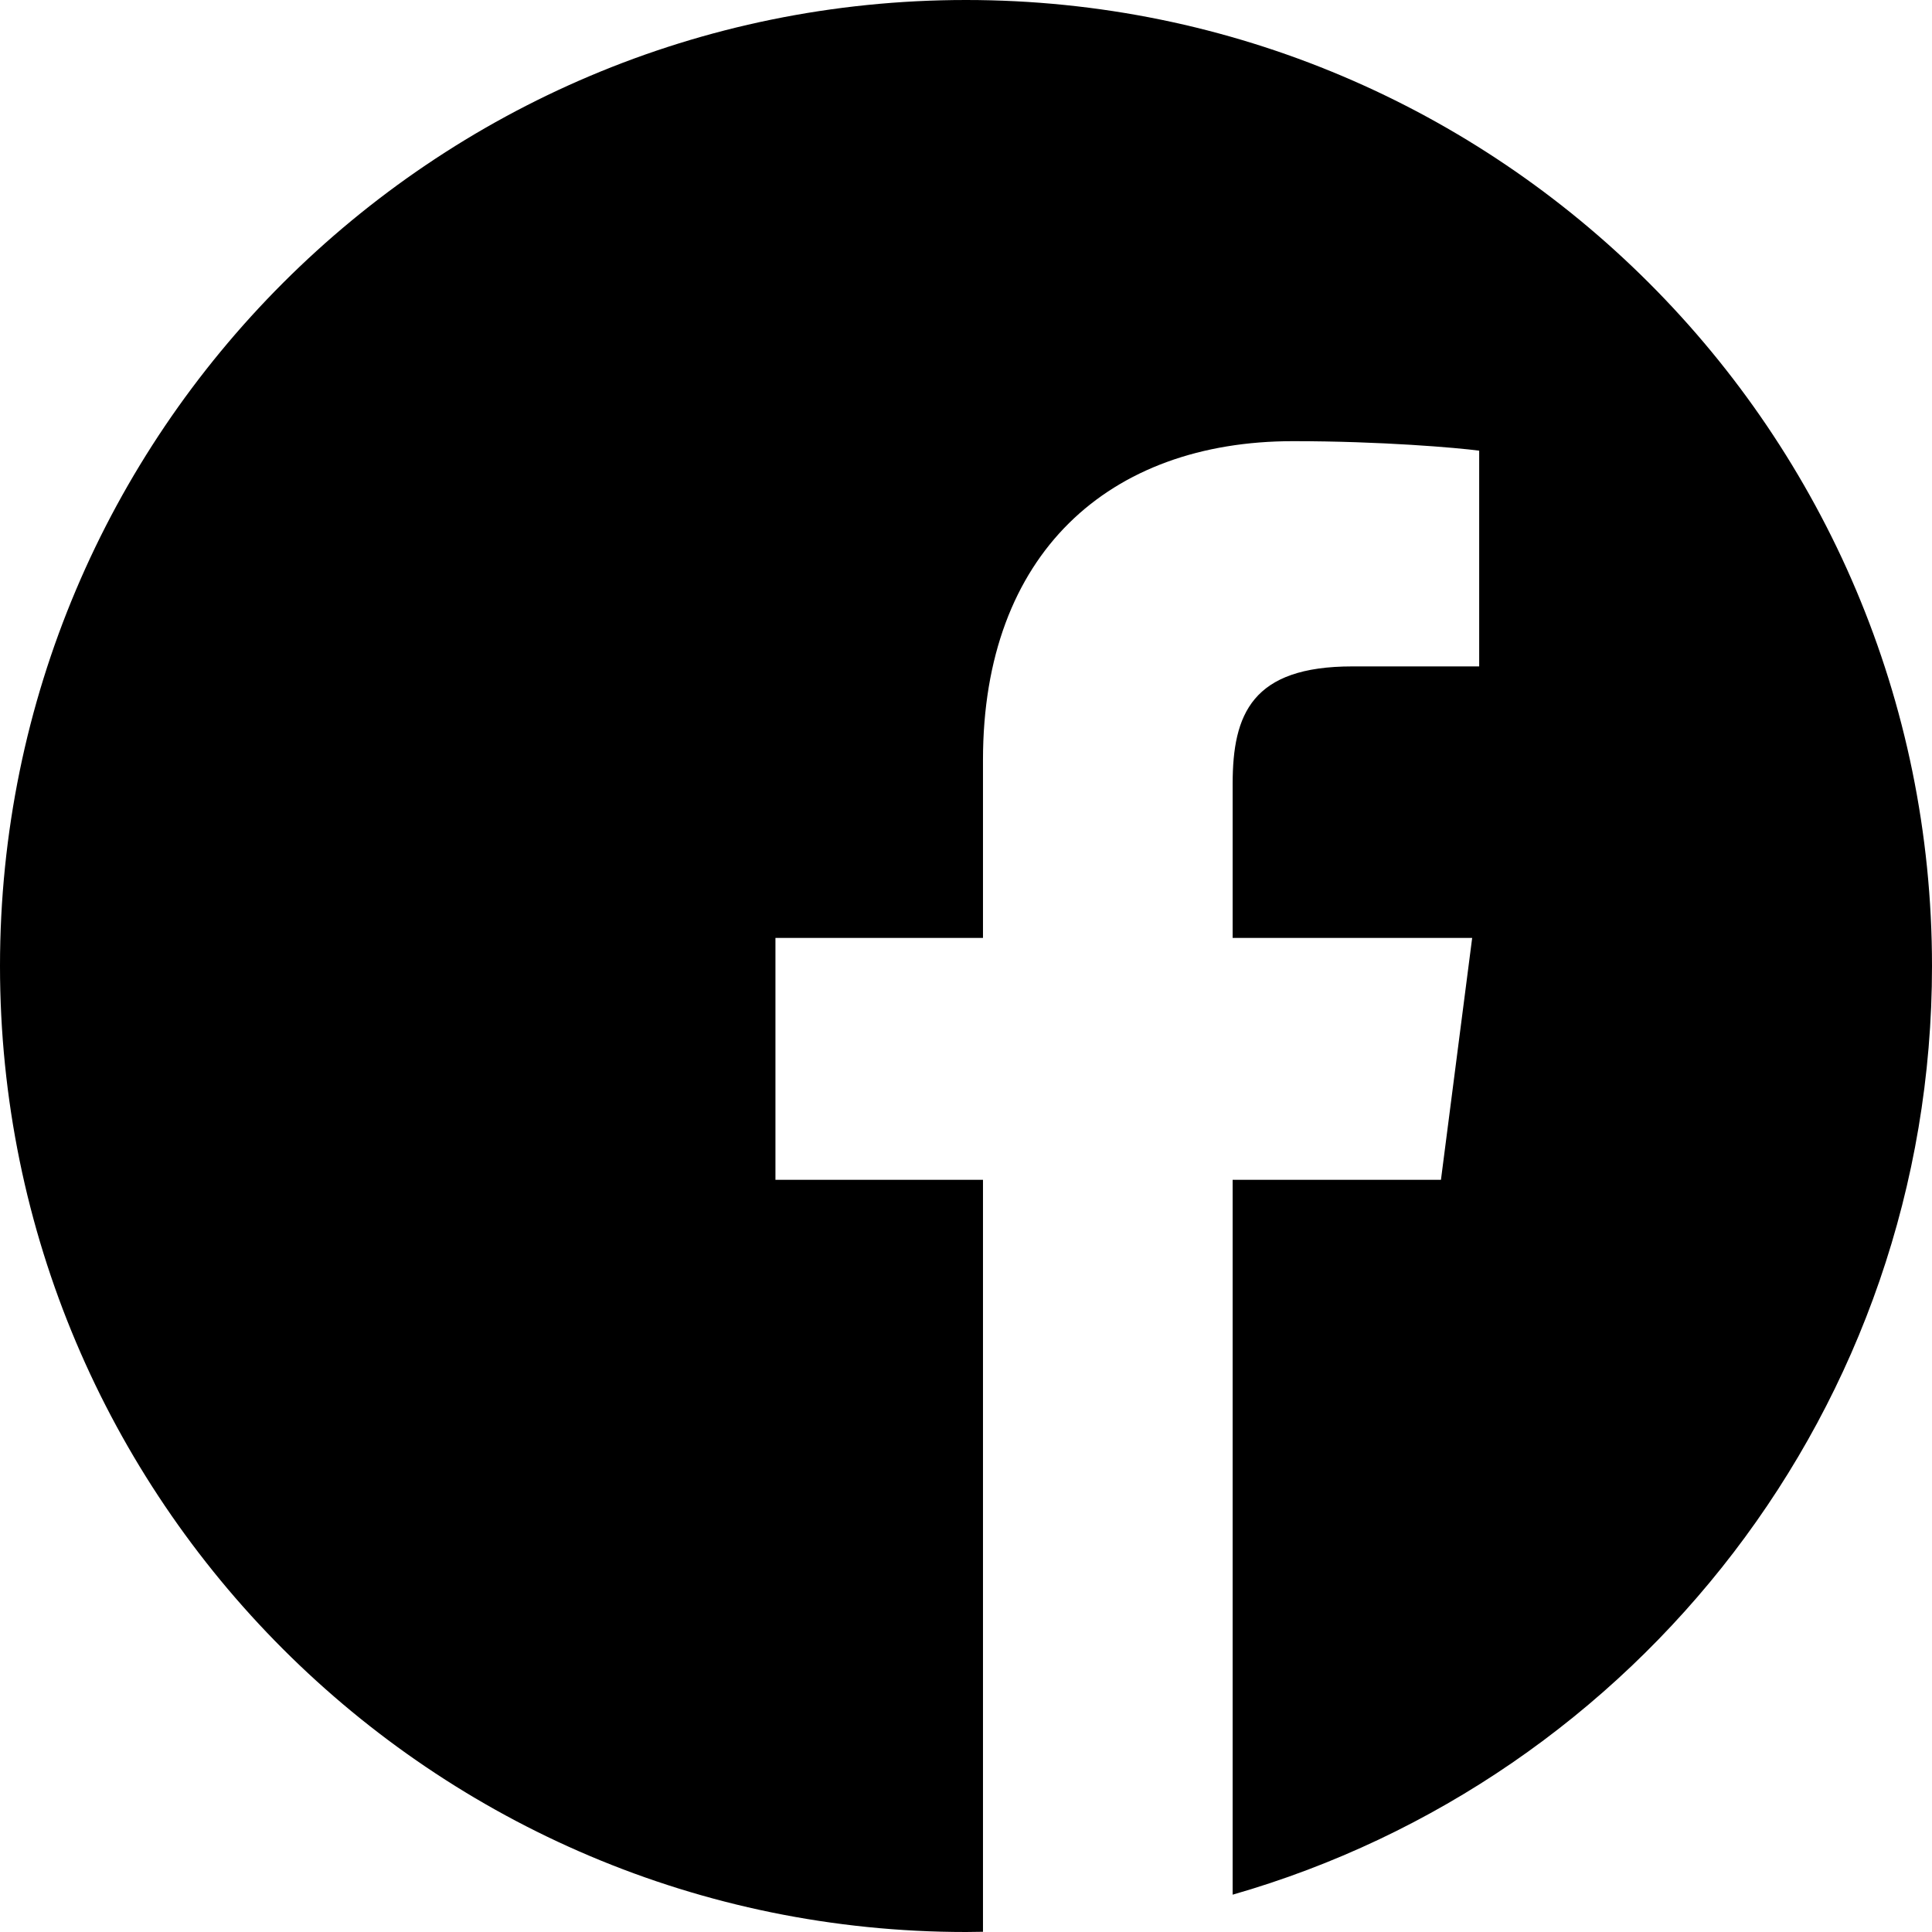
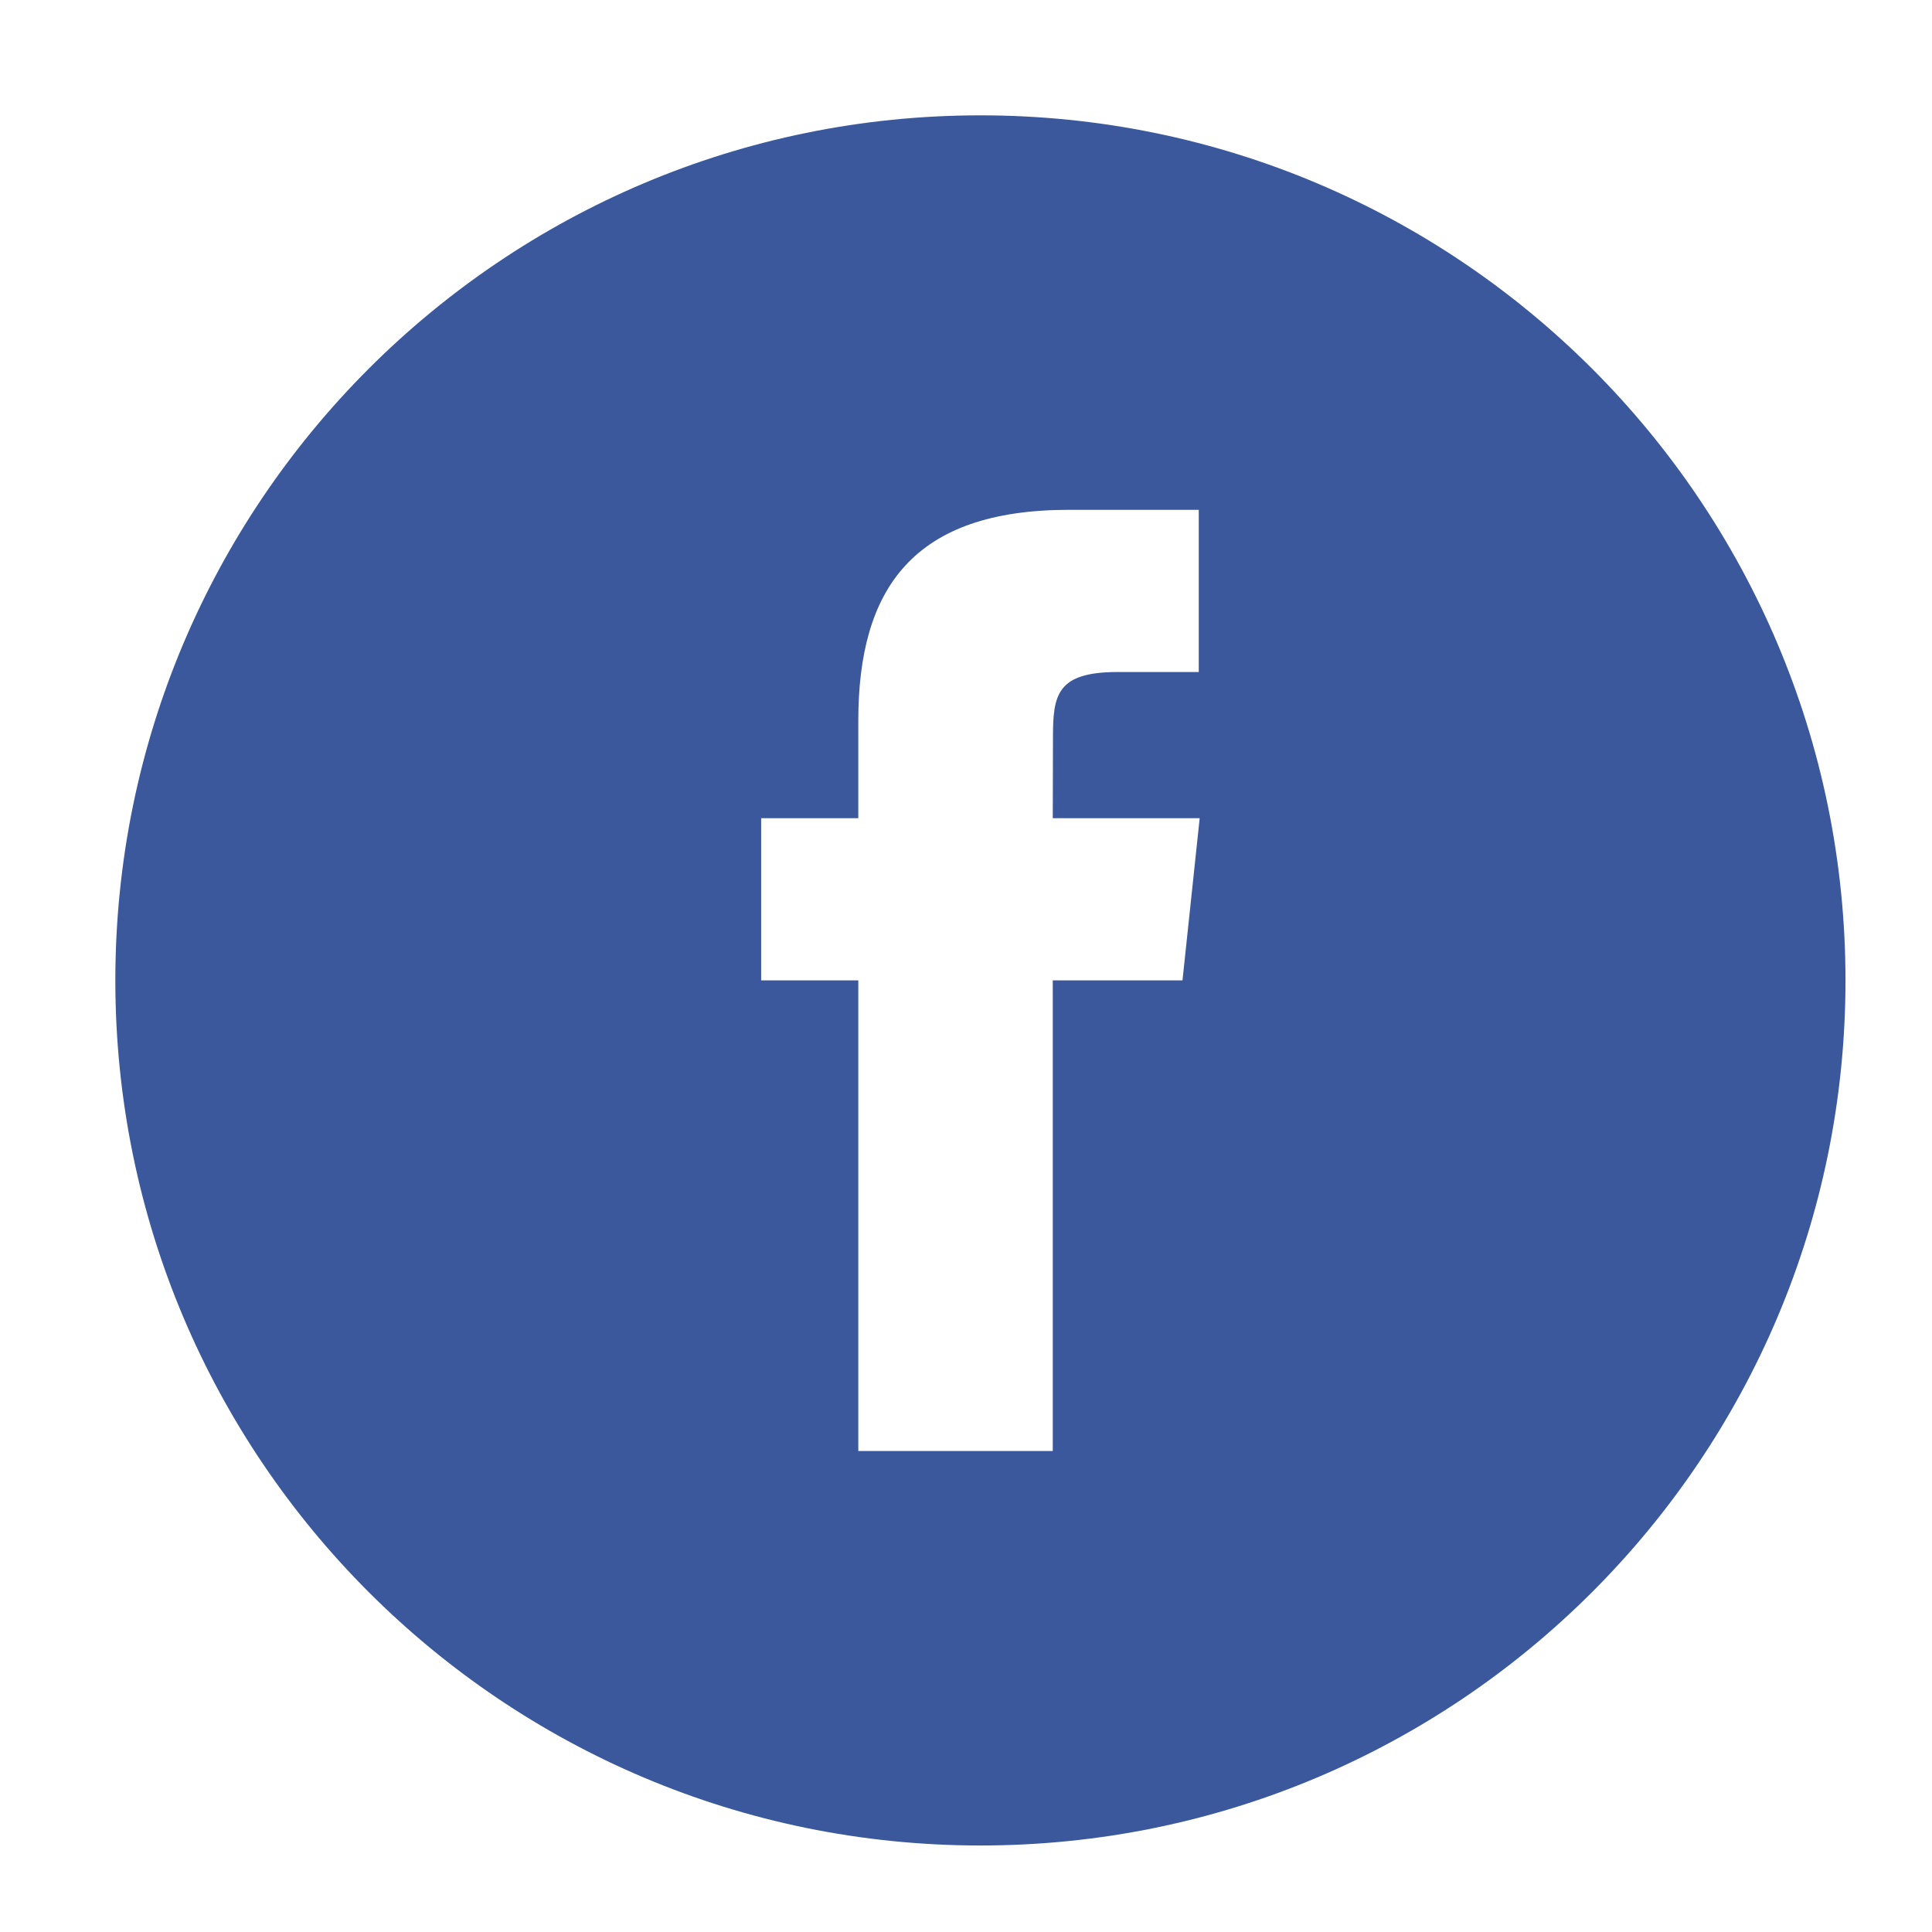
- <svg xmlns="http://www.w3.org/2000/svg" height="512pt" viewBox="0 0 512 512" width="512pt">
-   <path d="m297.277 508.668c-2.133.348-4.273.668-6.422.961 2.148-.293 4.289-.613 6.422-.961zm0 0" />
-   <path d="m302.398 507.793c-1.02.188-2.039.359-3.059.535 1.02-.176 2.039-.348 3.059-.535zm0 0" />
-   <path d="m285.137 510.34c-2.496.281-5.008.531-7.527.742 2.52-.211 5.031-.461 7.527-.742zm0 0" />
-   <path d="m290.055 509.738c-1.199.16-2.406.309-3.609.449 1.203-.141 2.41-.289 3.609-.449zm0 0" />
-   <path d="m309.367 506.41c-.898.191-1.801.383-2.703.566.902-.184 1.805-.375 2.703-.566zm0 0" />
-   <path d="m326.664 502.113c-.727.207-1.453.402-2.18.605.727-.203 1.453-.398 2.18-.605zm0 0" />
-   <path d="m321.434 503.543c-.789.207-1.582.418-2.375.617.793-.199 1.586-.406 2.375-.617zm0 0" />
-   <path d="m314.59 505.254c-.836.195-1.68.379-2.523.566.844-.188 1.688-.371 2.523-.566zm0 0" />
-   <path d="m277.527 511.09c-1.348.113-2.695.215-4.047.305 1.352-.09 2.699-.191 4.047-.305zm0 0" />
-   <path d="m512 256c0-141.363-114.637-256-256-256s-256 114.637-256 256 114.637 256 256 256c1.504 0 3-.031 4.5-.059v-199.285h-55v-64.098h55v-47.168c0-54.703 33.395-84.477 82.191-84.477 23.367 0 43.453 1.742 49.309 2.52v57.172h-33.648c-26.547 0-31.688 12.617-31.688 31.129v40.824h63.477l-8.273 64.098h-55.203v189.453c107.004-30.676 185.336-129.258 185.336-246.109zm0 0" />
-   <path d="m272.914 511.43c-2.664.172-5.34.309-8.023.398 2.684-.09 5.359-.227 8.023-.398zm0 0" />
-   <path d="m264.754 511.836c-1.414.047-2.832.082-4.25.105 1.418-.023 2.836-.059 4.25-.105zm0 0" />
+ <svg xmlns="http://www.w3.org/2000/svg" height="67px" id="Layer_1" style="enable-background:new 0 0 67 67;" version="1.1" viewBox="0 0 67 67" width="67px" xml:space="preserve">
+   <path d="M29.765,50.32h6.744V33.998h4.499l0.596-5.624h-5.095  l0.007-2.816c0-1.466,0.14-2.253,2.244-2.253h2.812V17.68h-4.5c-5.405,0-7.307,2.729-7.307,7.317v3.377h-3.369v5.625h3.369V50.32z   M34,64C17.432,64,4,50.568,4,34C4,17.431,17.432,4,34,4s30,13.431,30,30C64,50.568,50.568,64,34,64z" style="fill-rule:evenodd;clip-rule:evenodd;fill:#3A589B;" />
</svg>
